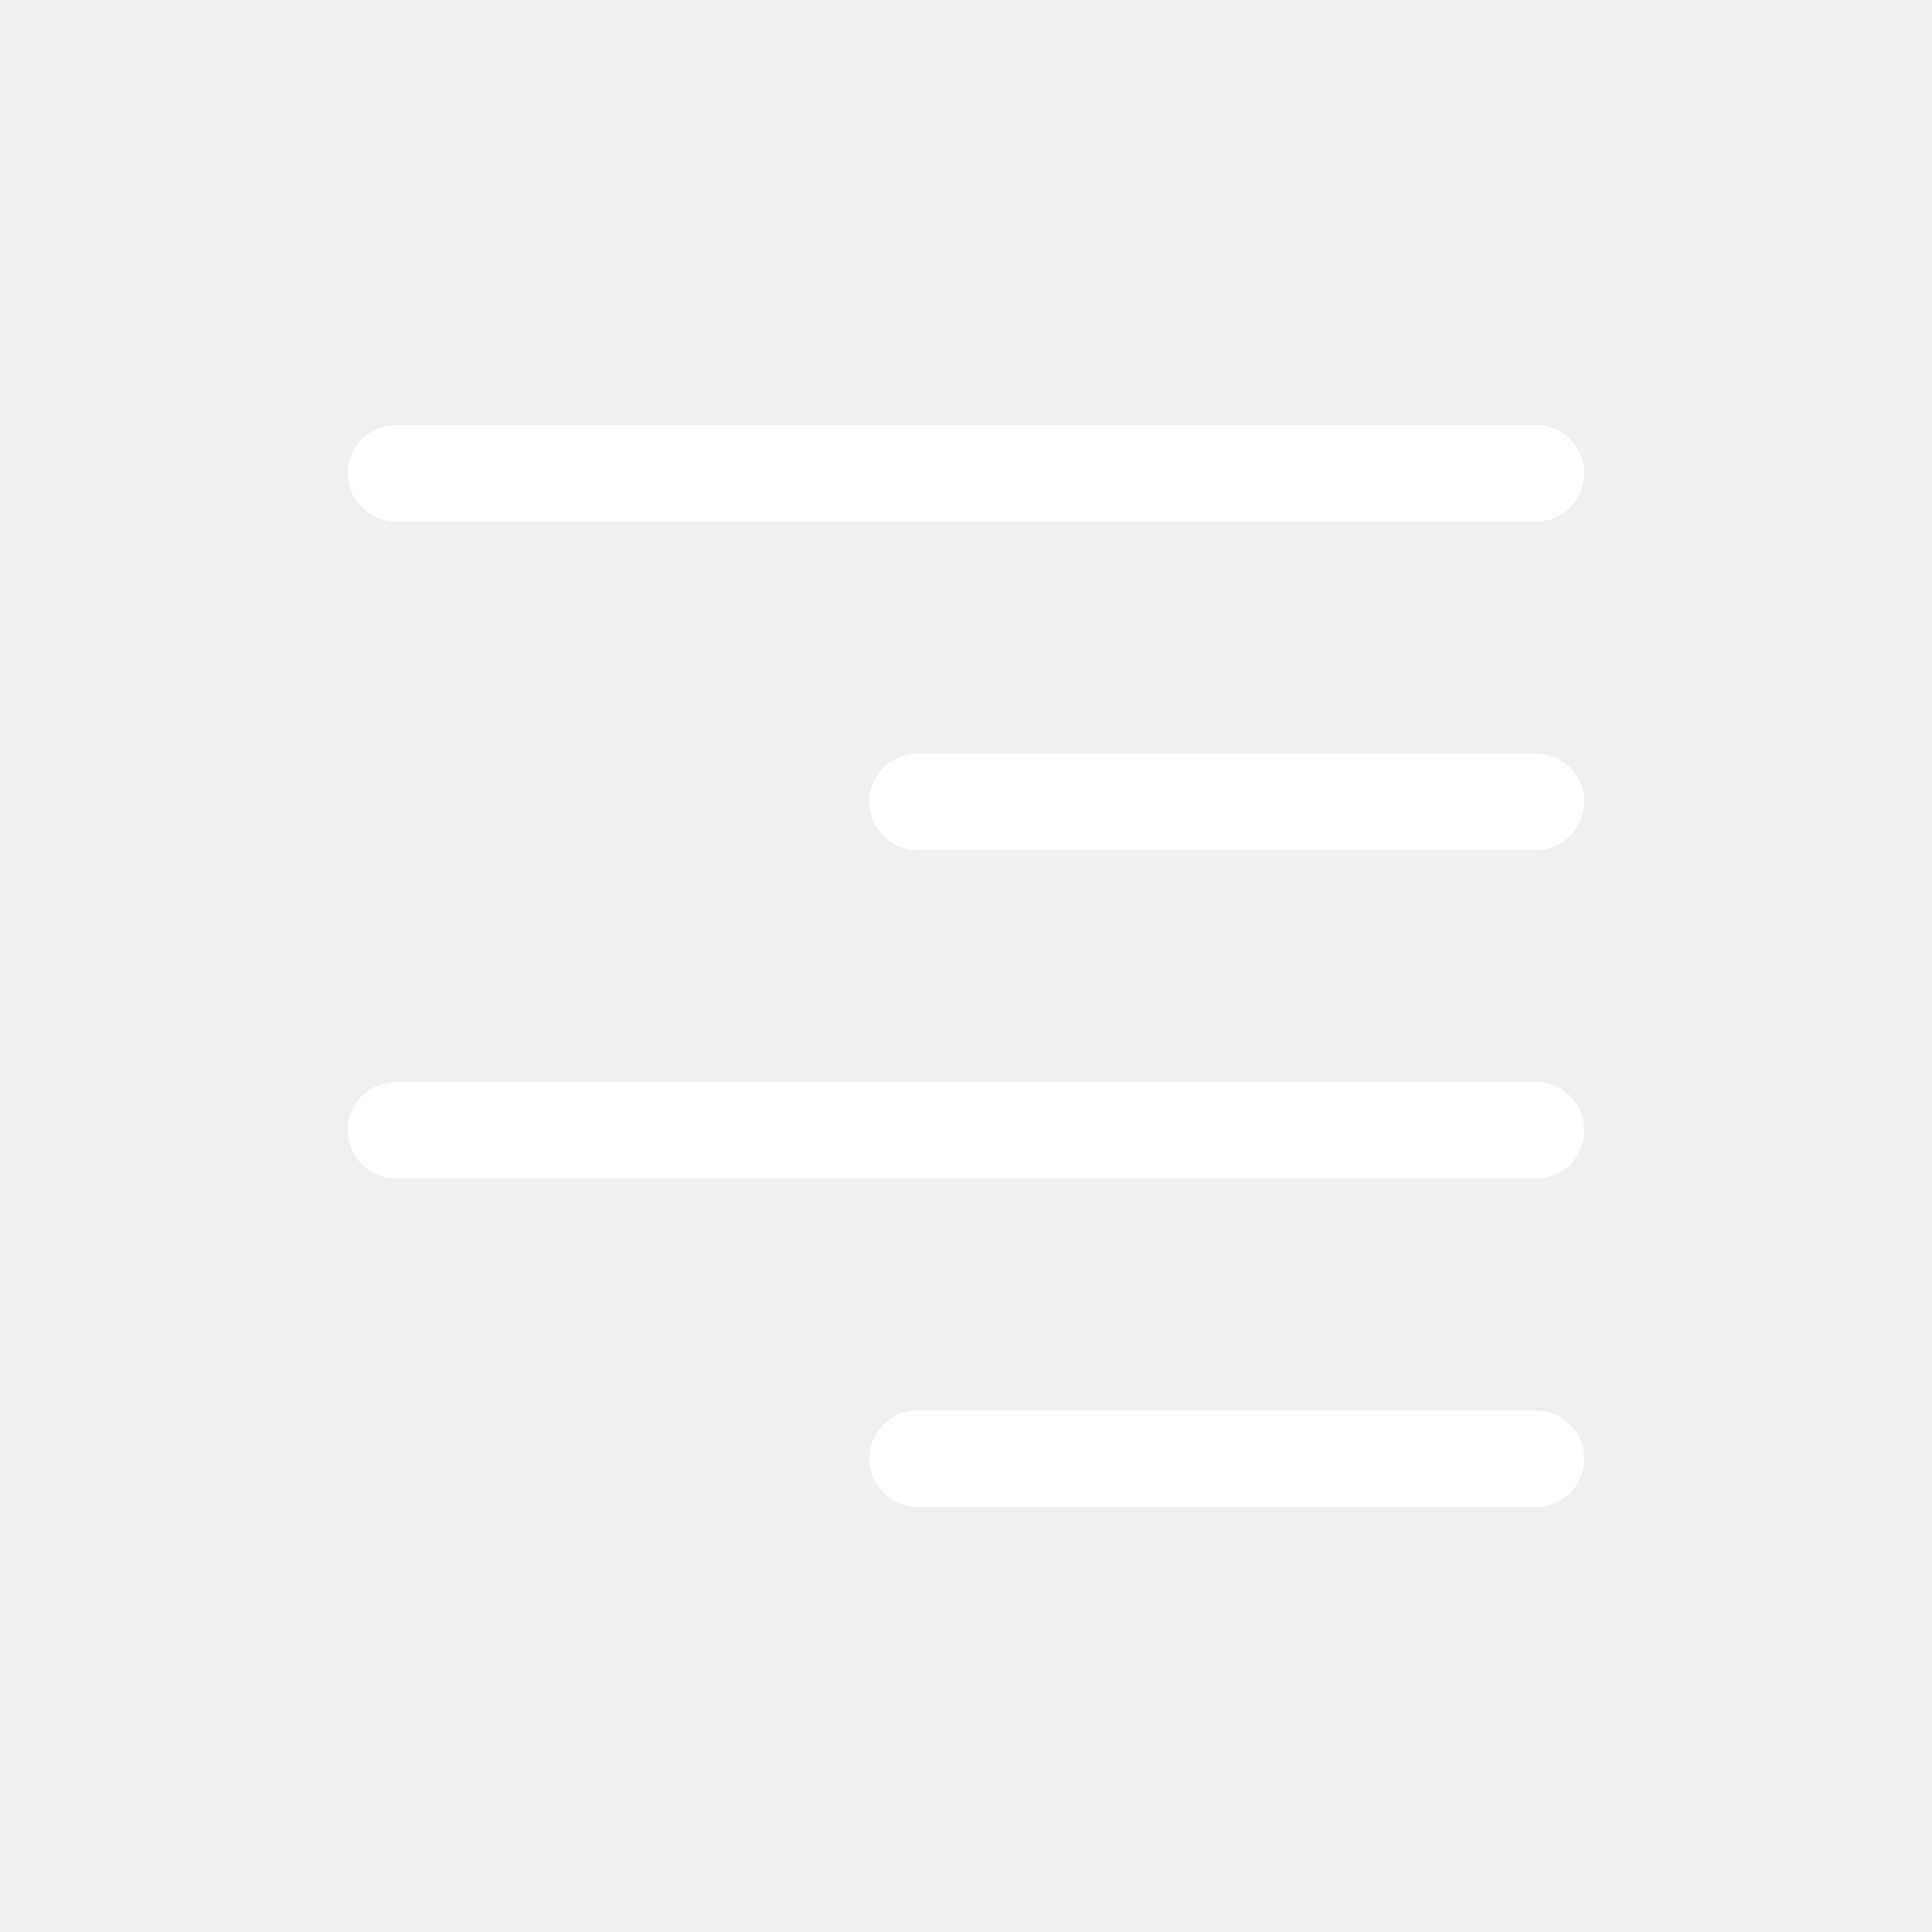
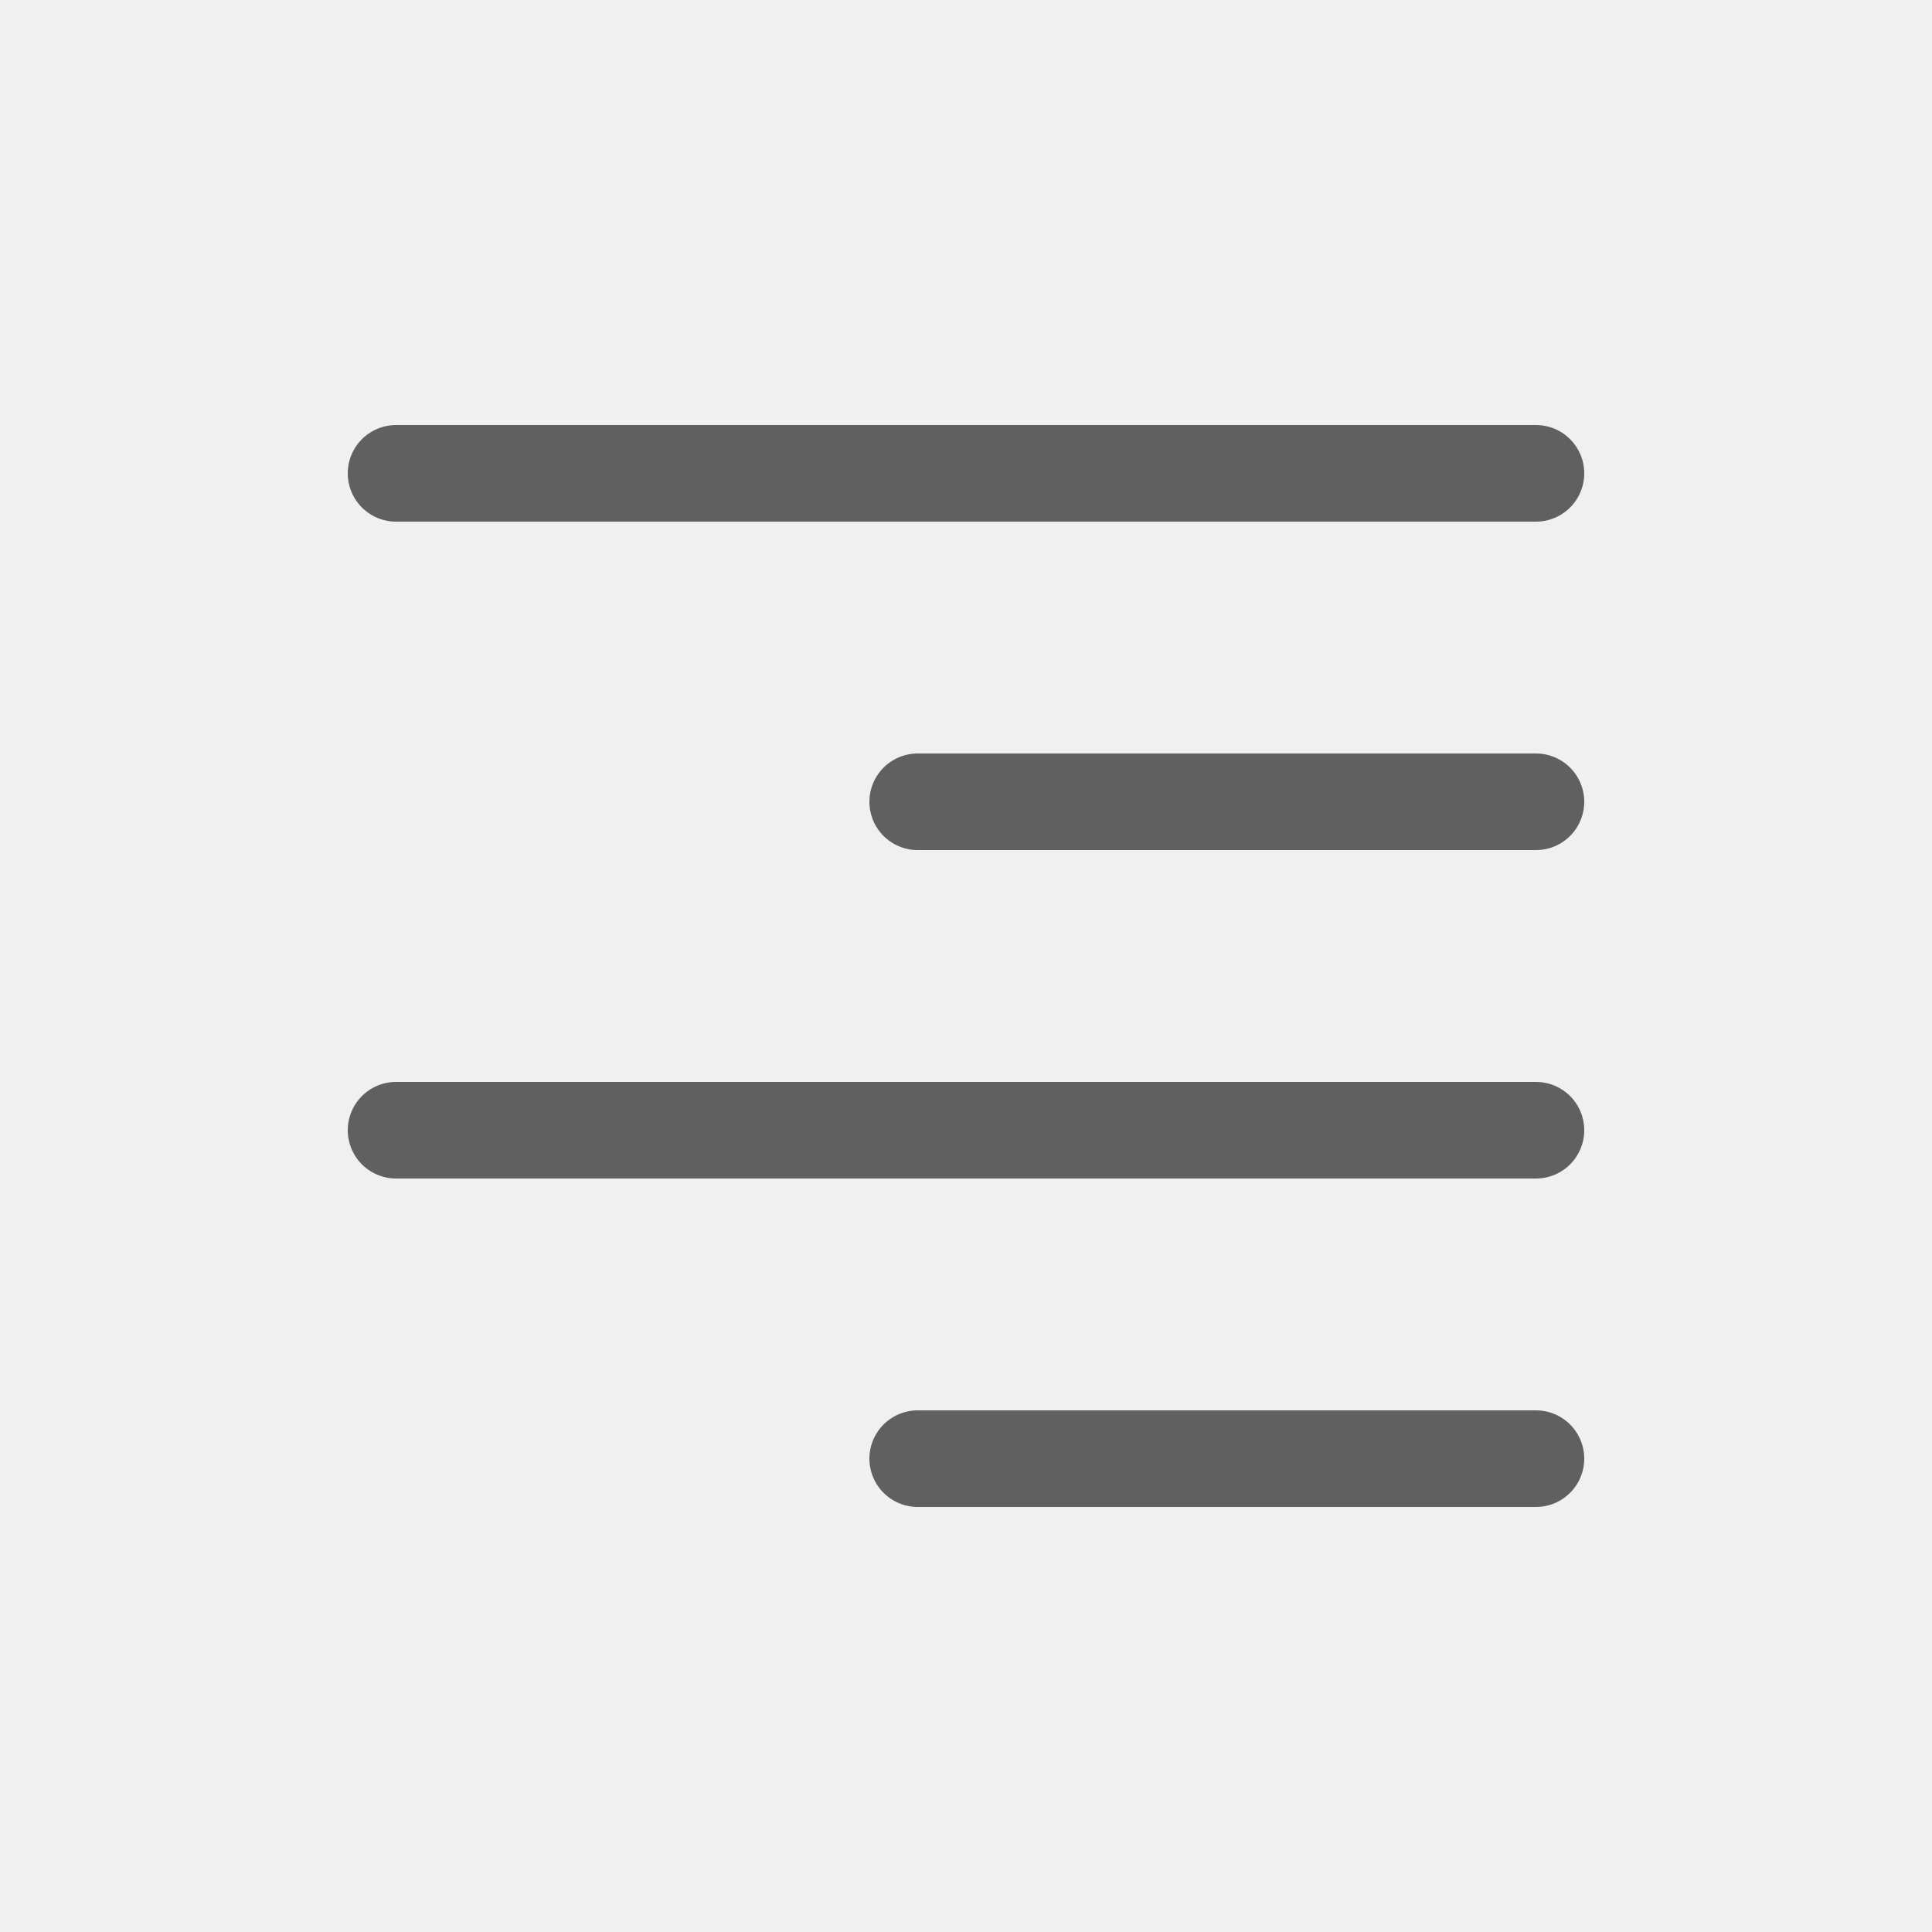
<svg xmlns="http://www.w3.org/2000/svg" version="1.1" id="Layer_1" x="0px" y="0px" viewBox="0 0 100 100" style="enable-background:new 0 0 100 100;" xml:space="preserve">
  <style type="text/css">
- 	.st0{fill:none;stroke:#FFFFFF;stroke-width:5;stroke-linecap:round;stroke-miterlimit:10;}
+ 	.st0{fill:none;stroke:#606060;stroke-width:5;stroke-linecap:round;stroke-miterlimit:10;}
</style>
  <g>
    <g>
      <line class="st0" x1="79.5" y1="24.5" x2="20.5" y2="24.5" />
    </g>
    <g>
      <line class="st0" x1="79.5" y1="41.5" x2="47.5" y2="41.5" />
    </g>
    <g>
      <line class="st0" x1="79.5" y1="58.5" x2="20.5" y2="58.5" />
    </g>
    <g>
      <line class="st0" x1="79.5" y1="75.5" x2="47.5" y2="75.5" />
    </g>
  </g>
</svg>
